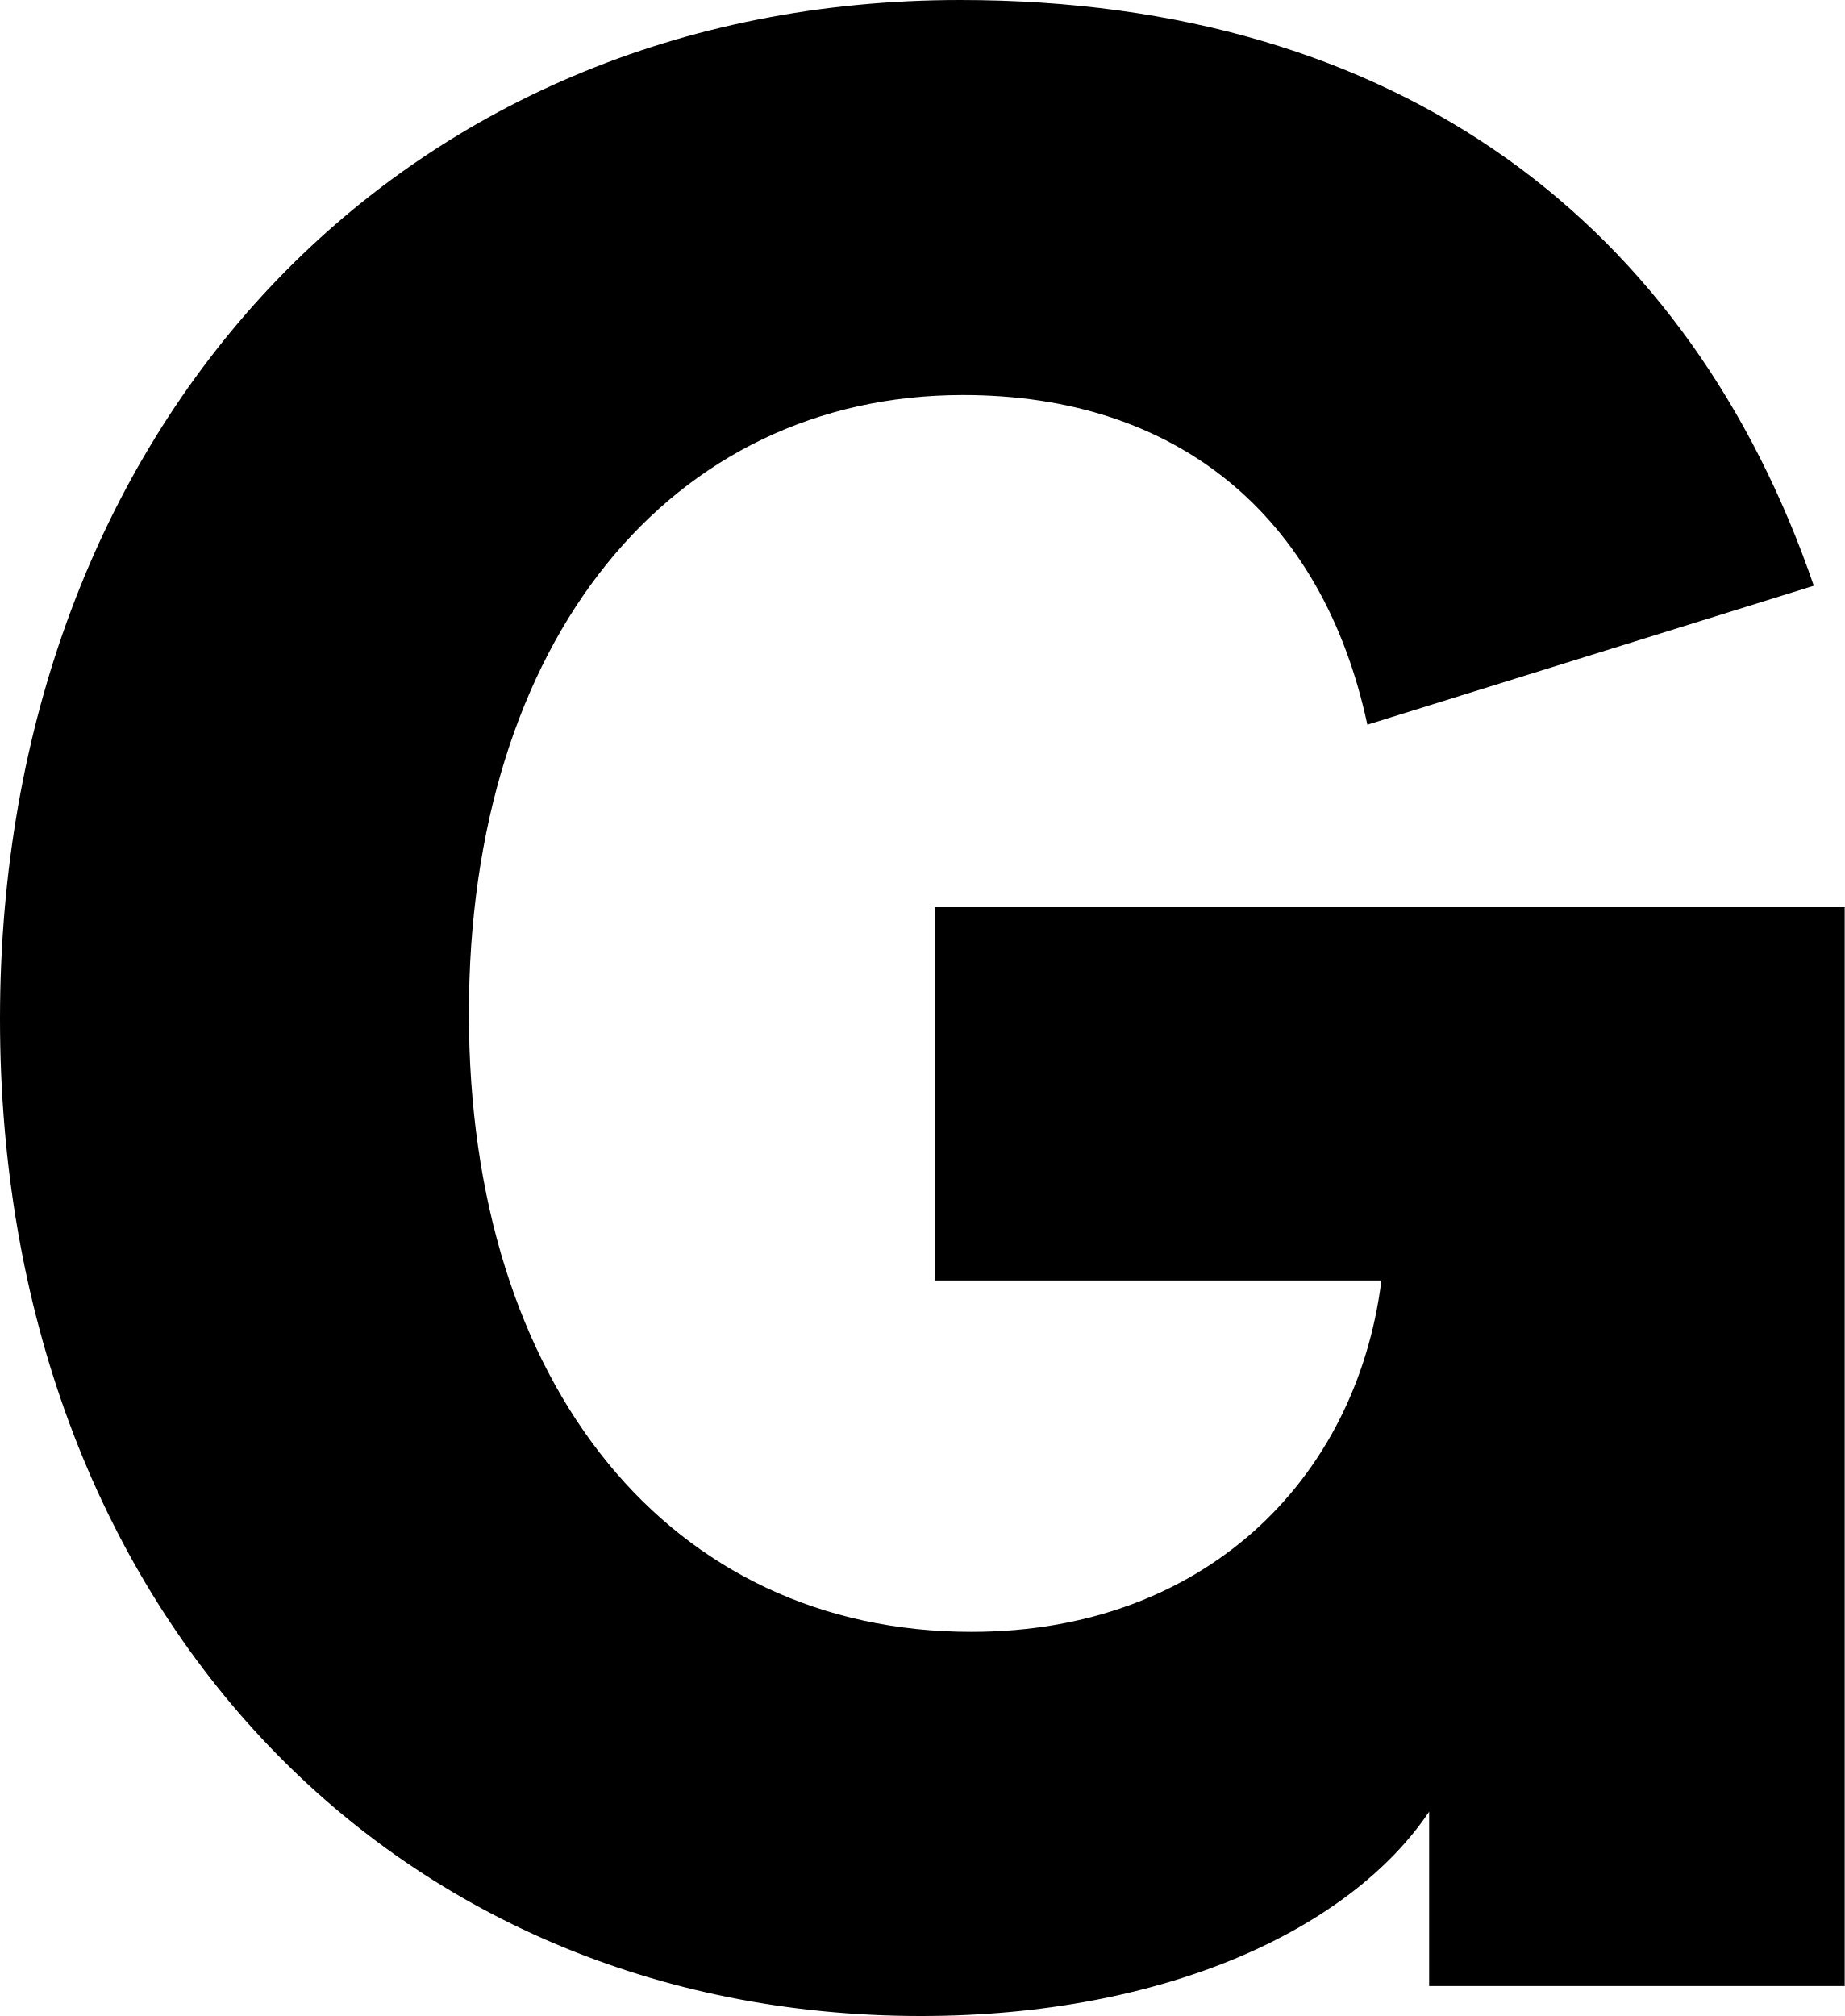
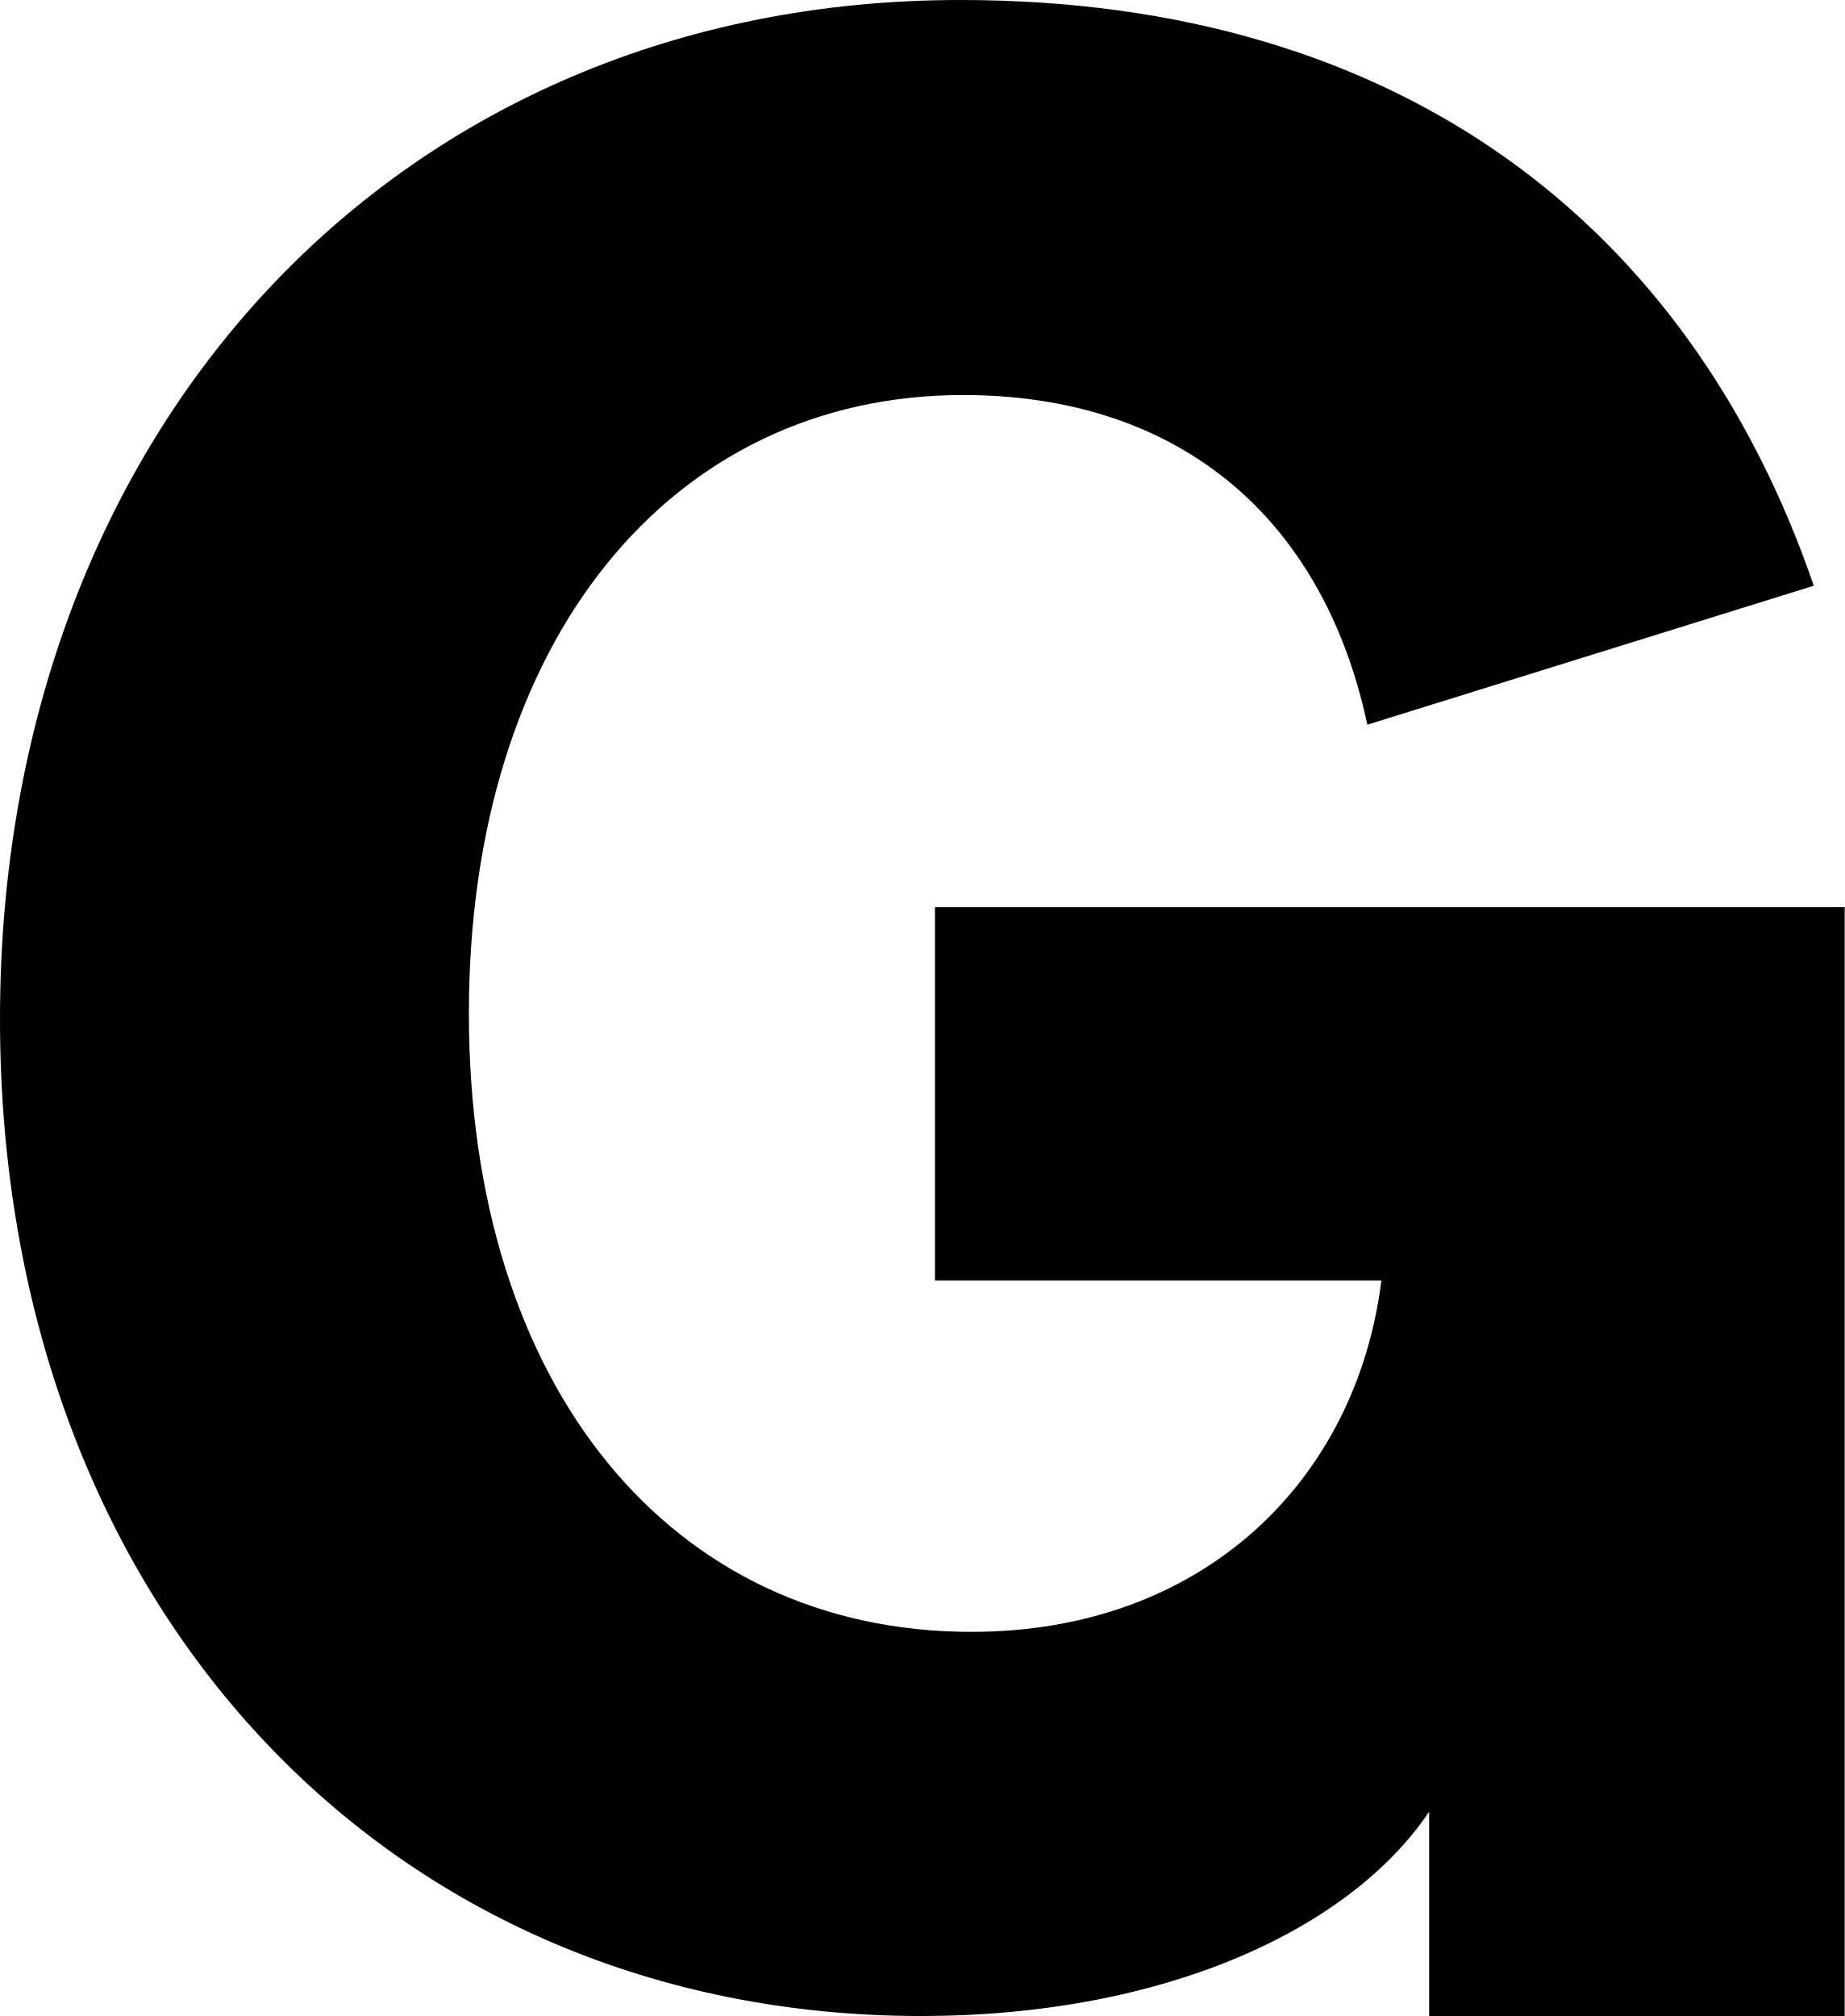
- <svg xmlns="http://www.w3.org/2000/svg" width="657" height="718" version="1.1" viewBox="0 0 657 718" preserveAspectRatio="none">
-   <g>
-     <g id="Layer_1">
-       <g id="Layer_1-2" data-name="Layer_1">
-         <path d="M509,645.23v62.097h148v-384.227h-324v132.927h159c-9,71.8-64,125.165-146,125.165-107,0-179-87.324-179-220.251s72-220.251,176-220.251c76,0,128,42.692,144,117.403l159-49.484C602,80.532,499,0,342,0,142,0,0,152.332,0,362.881c0,209.578,139,355.119,328,355.119,87,0,153-31.049,181-72.77Z" />
-       </g>
+ <svg xmlns="http://www.w3.org/2000/svg" id="Layer_1" width="231.775mm" height="253.294mm" version="1.1" viewBox="0 0 657 718" preserveAspectRatio="none">
+   <g id="Layer_11" data-name="Layer_1">
+     <g id="Layer_1-2">
+       <path d="M509,645.23v72.77h148v-394.9h-324v132.927h159c-9,71.8-64,125.165-146,125.165-107,0-179-87.324-179-220.251s72-220.251,176-220.251c76,0,128,42.692,144,117.403l159-49.484C602,80.532,499,0,342,0,142,0,0,152.332,0,362.881c0,209.578,139,355.119,328,355.119,87,0,153-31.049,181-72.77Z" />
    </g>
  </g>
</svg>
